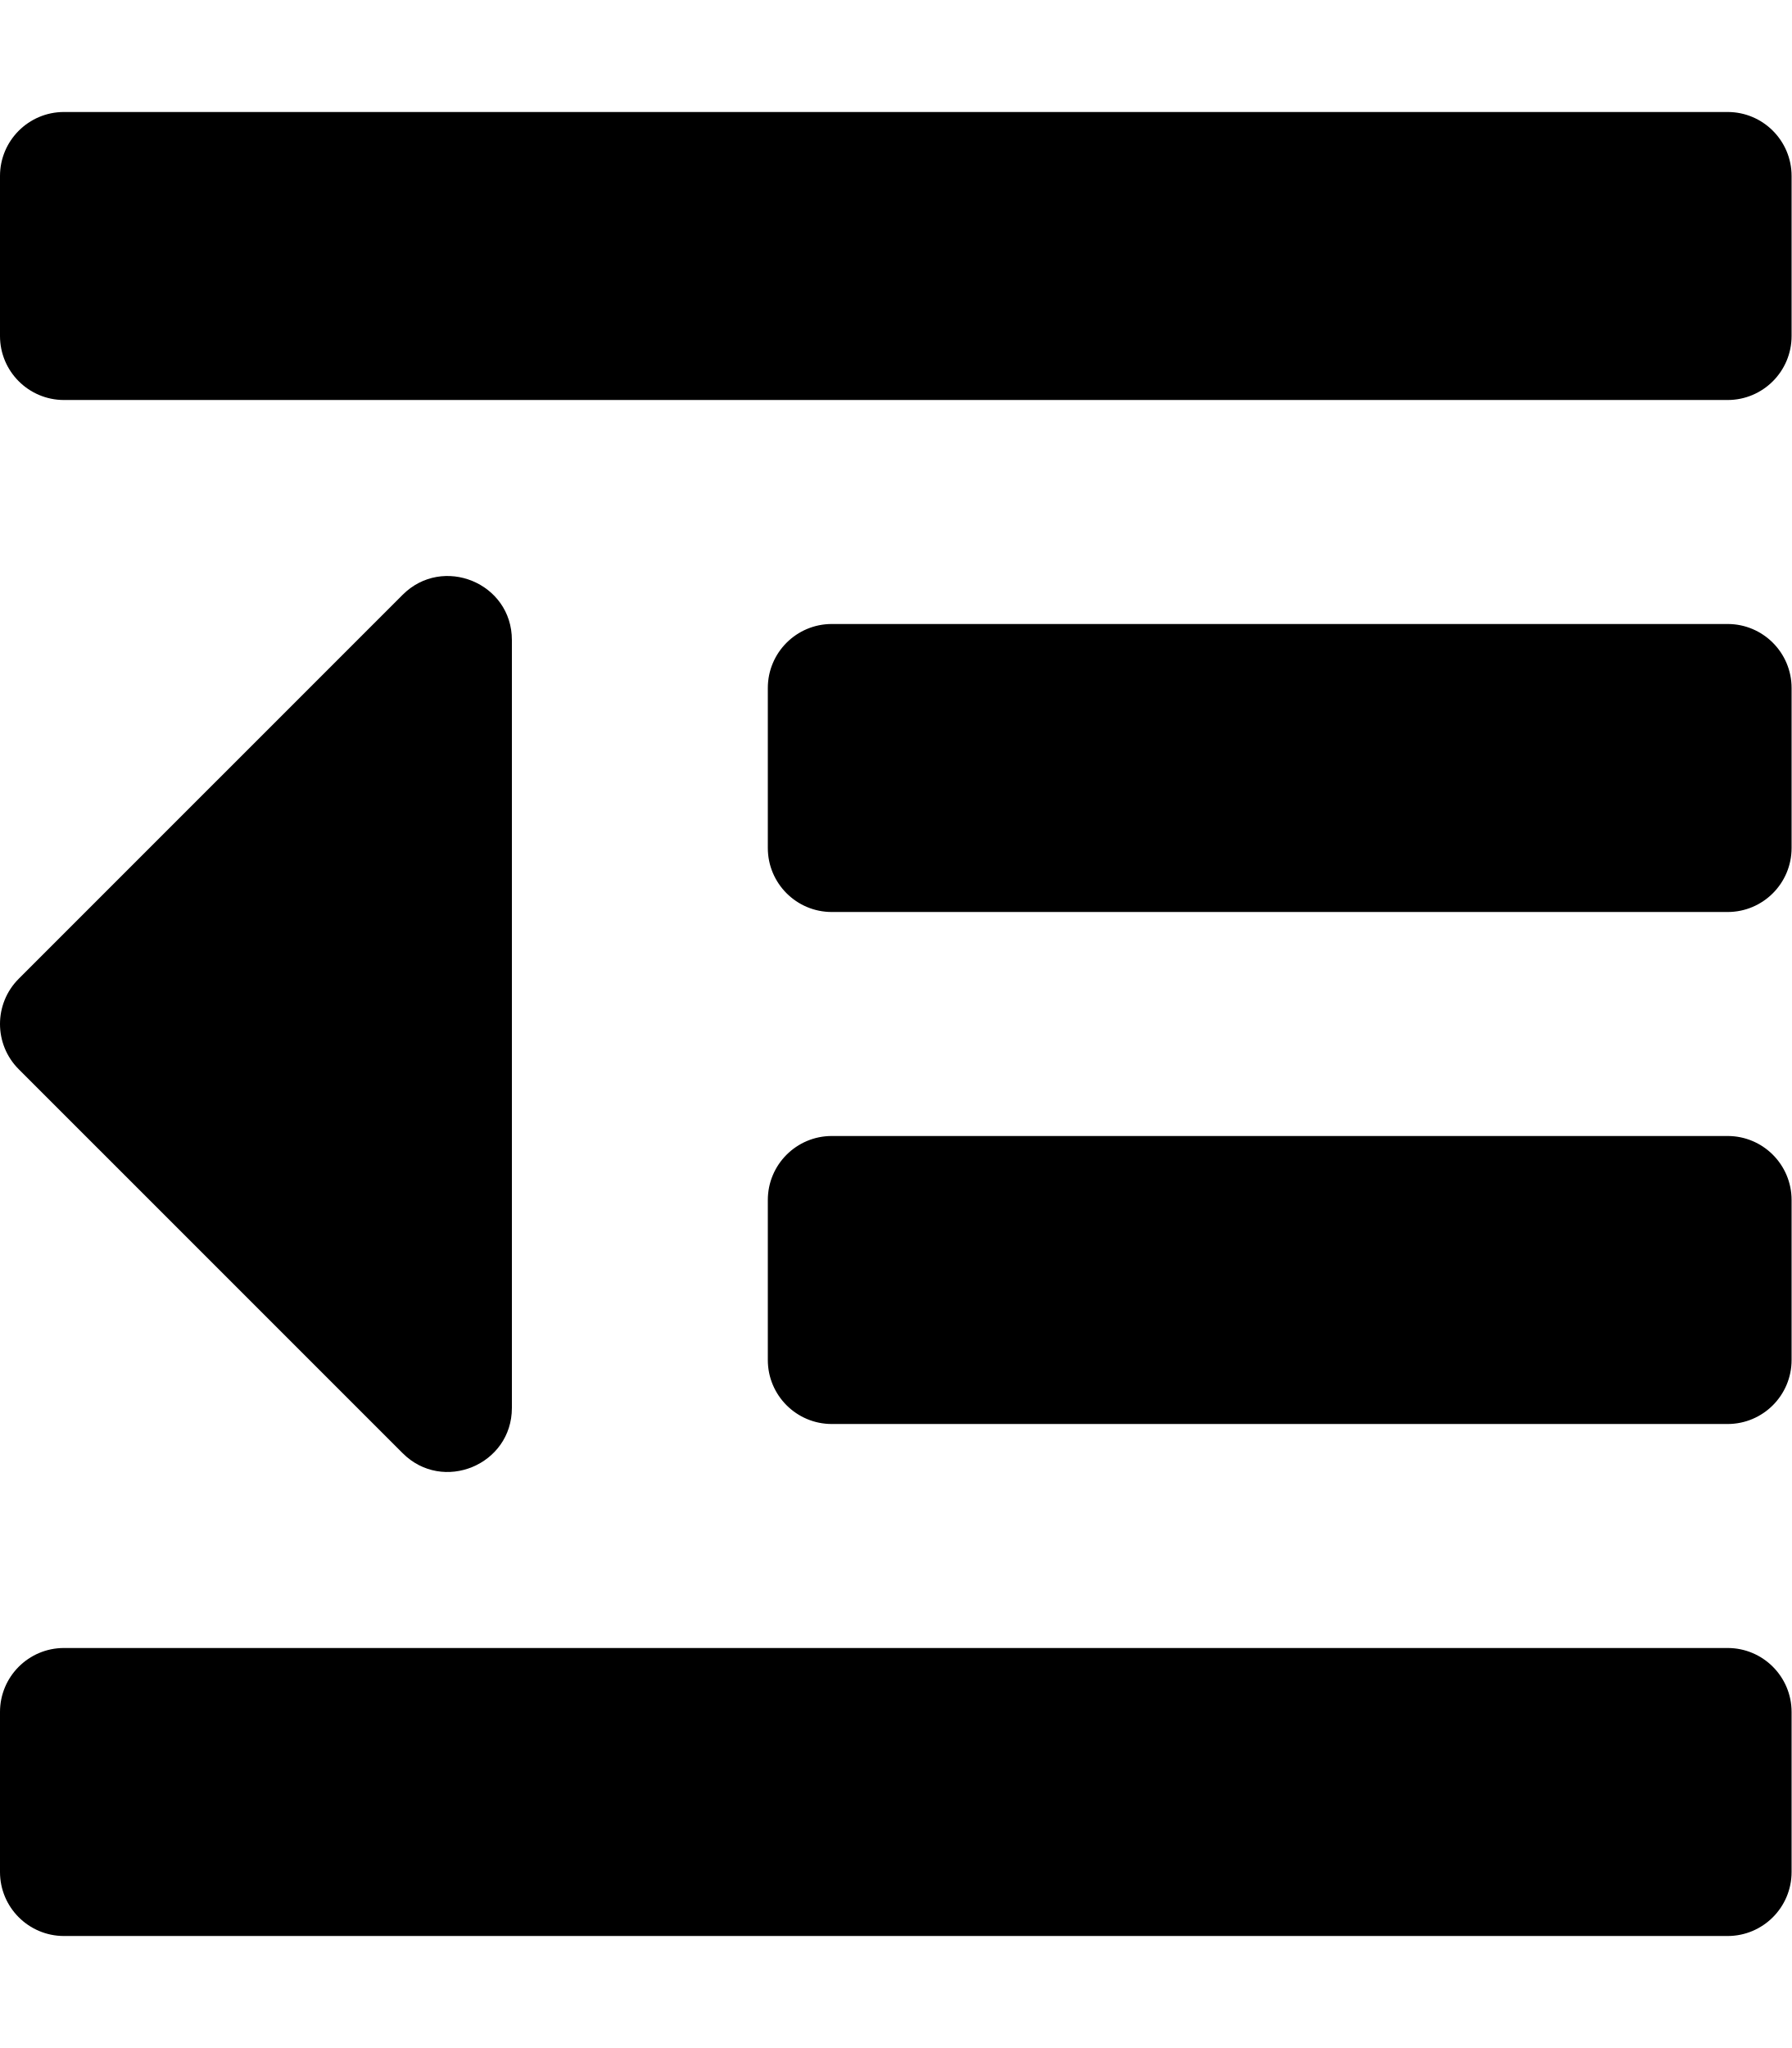
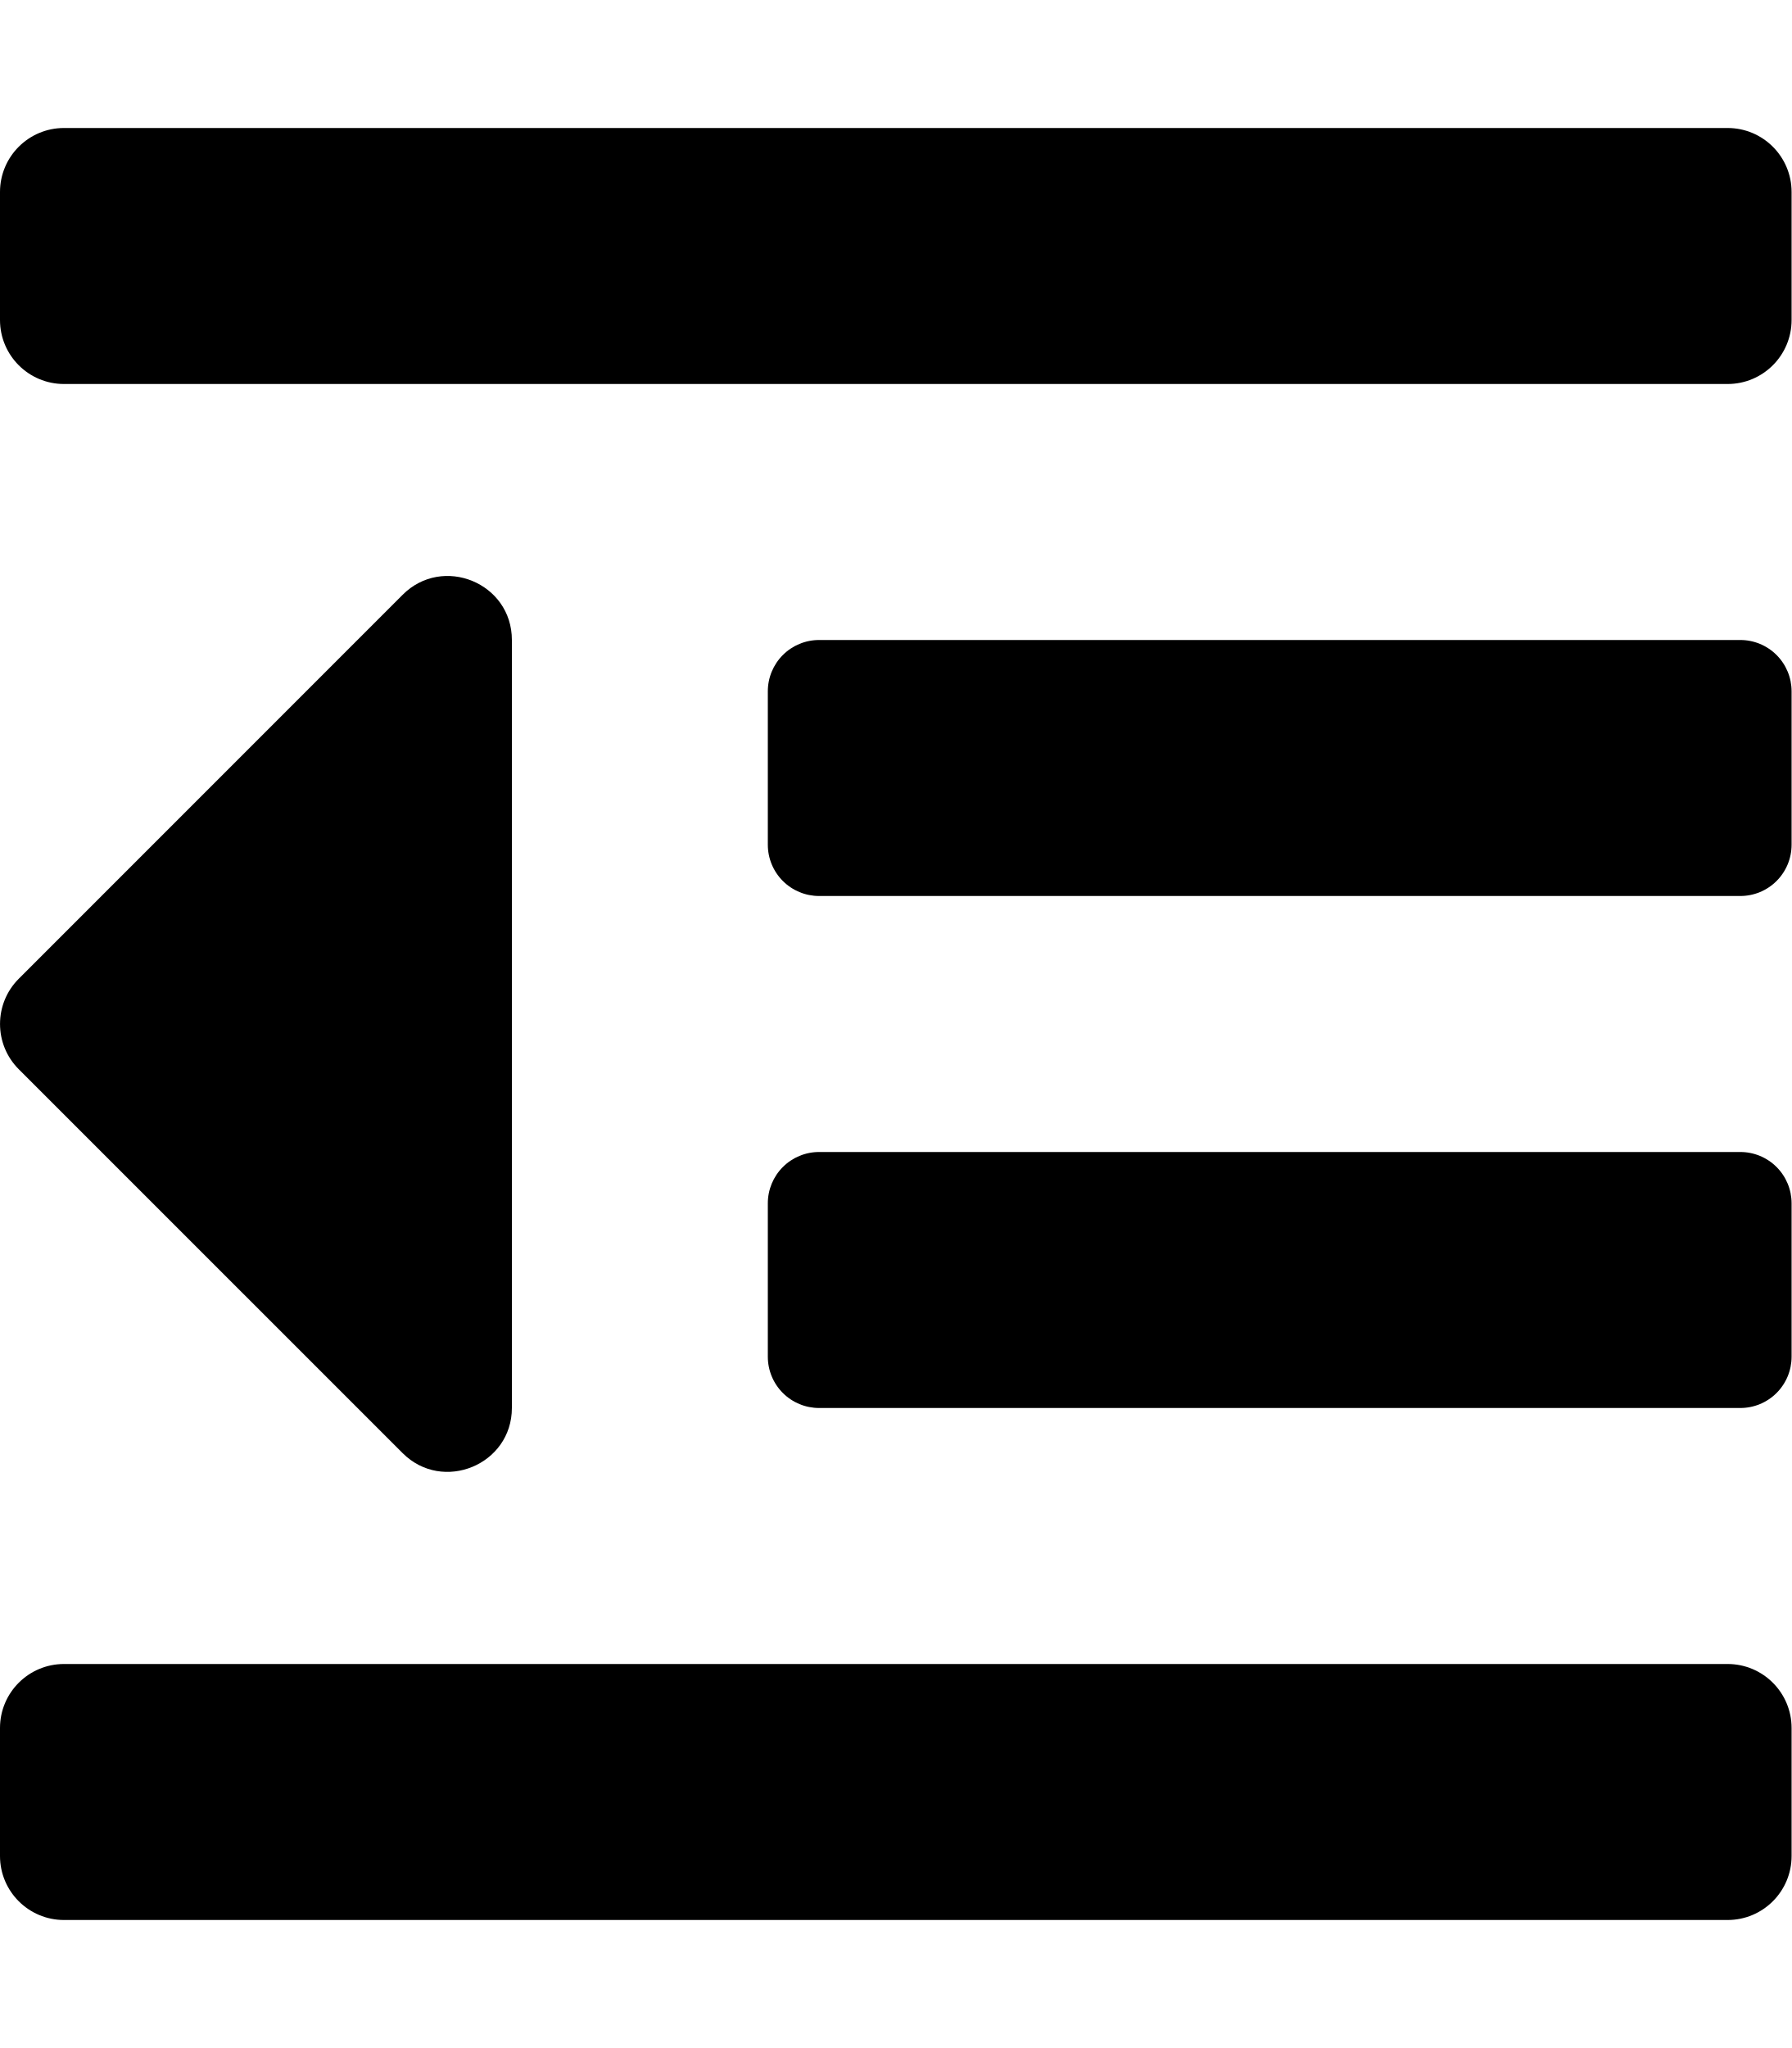
<svg xmlns="http://www.w3.org/2000/svg" viewBox="0 0 448 512">
-   <path d="M0 84V44c0-8.837 7.163-16 16-16h416c8.837 0 16 7.163 16 16v40c0 8.837-7.163 16-16 16H16c-8.837 0-16-7.163-16-16zm208 144h224c8.837 0 16-7.163 16-16v-40c0-8.837-7.163-16-16-16H208c-8.837 0-16 7.163-16 16v40c0 8.837 7.163 16 16 16zM16 484h416c8.837 0 16-7.163 16-16v-40c0-8.837-7.163-16-16-16H16c-8.837 0-16 7.163-16 16v40c0 8.837 7.163 16 16 16zm192-128h224c8.837 0 16-7.163 16-16v-40c0-8.837-7.163-16-16-16H208c-8.837 0-16 7.163-16 16v40c0 8.837 7.163 16 16 16zM4.687 267.313l96 95.984C110.734 373.348 128 366.224 128 351.984V160.008c0-14.329-17.325-21.304-27.313-11.313l-96 95.992c-6.249 6.248-6.249 16.378 0 22.626z" />
+   <path d="M100.69 363.29c10 10 27.31 2.93 27.31-11.31V160c0-14.32-17.33-21.31-27.31-11.31l-96 96a16 16 0 0 0 0 22.62zM432 416H16a16 16 0 0 0-16 16v32a16 16 0 0 0 16 16h416a16 16 0 0 0 16-16v-32a16 16 0 0 0-16-16zm3.17-128H204.83A12.82 12.82 0 0 0 192 300.83v38.34A12.82 12.82 0 0 0 204.83 352h230.34A12.82 12.82 0 0 0 448 339.17v-38.34A12.82 12.82 0 0 0 435.17 288zm0-128H204.83A12.82 12.82 0 0 0 192 172.83v38.34A12.82 12.82 0 0 0 204.83 224h230.34A12.82 12.82 0 0 0 448 211.17v-38.34A12.82 12.82 0 0 0 435.17 160zM432 32H16A16 16 0 0 0 0 48v32a16 16 0 0 0 16 16h416a16 16 0 0 0 16-16V48a16 16 0 0 0-16-16z" />
</svg>
